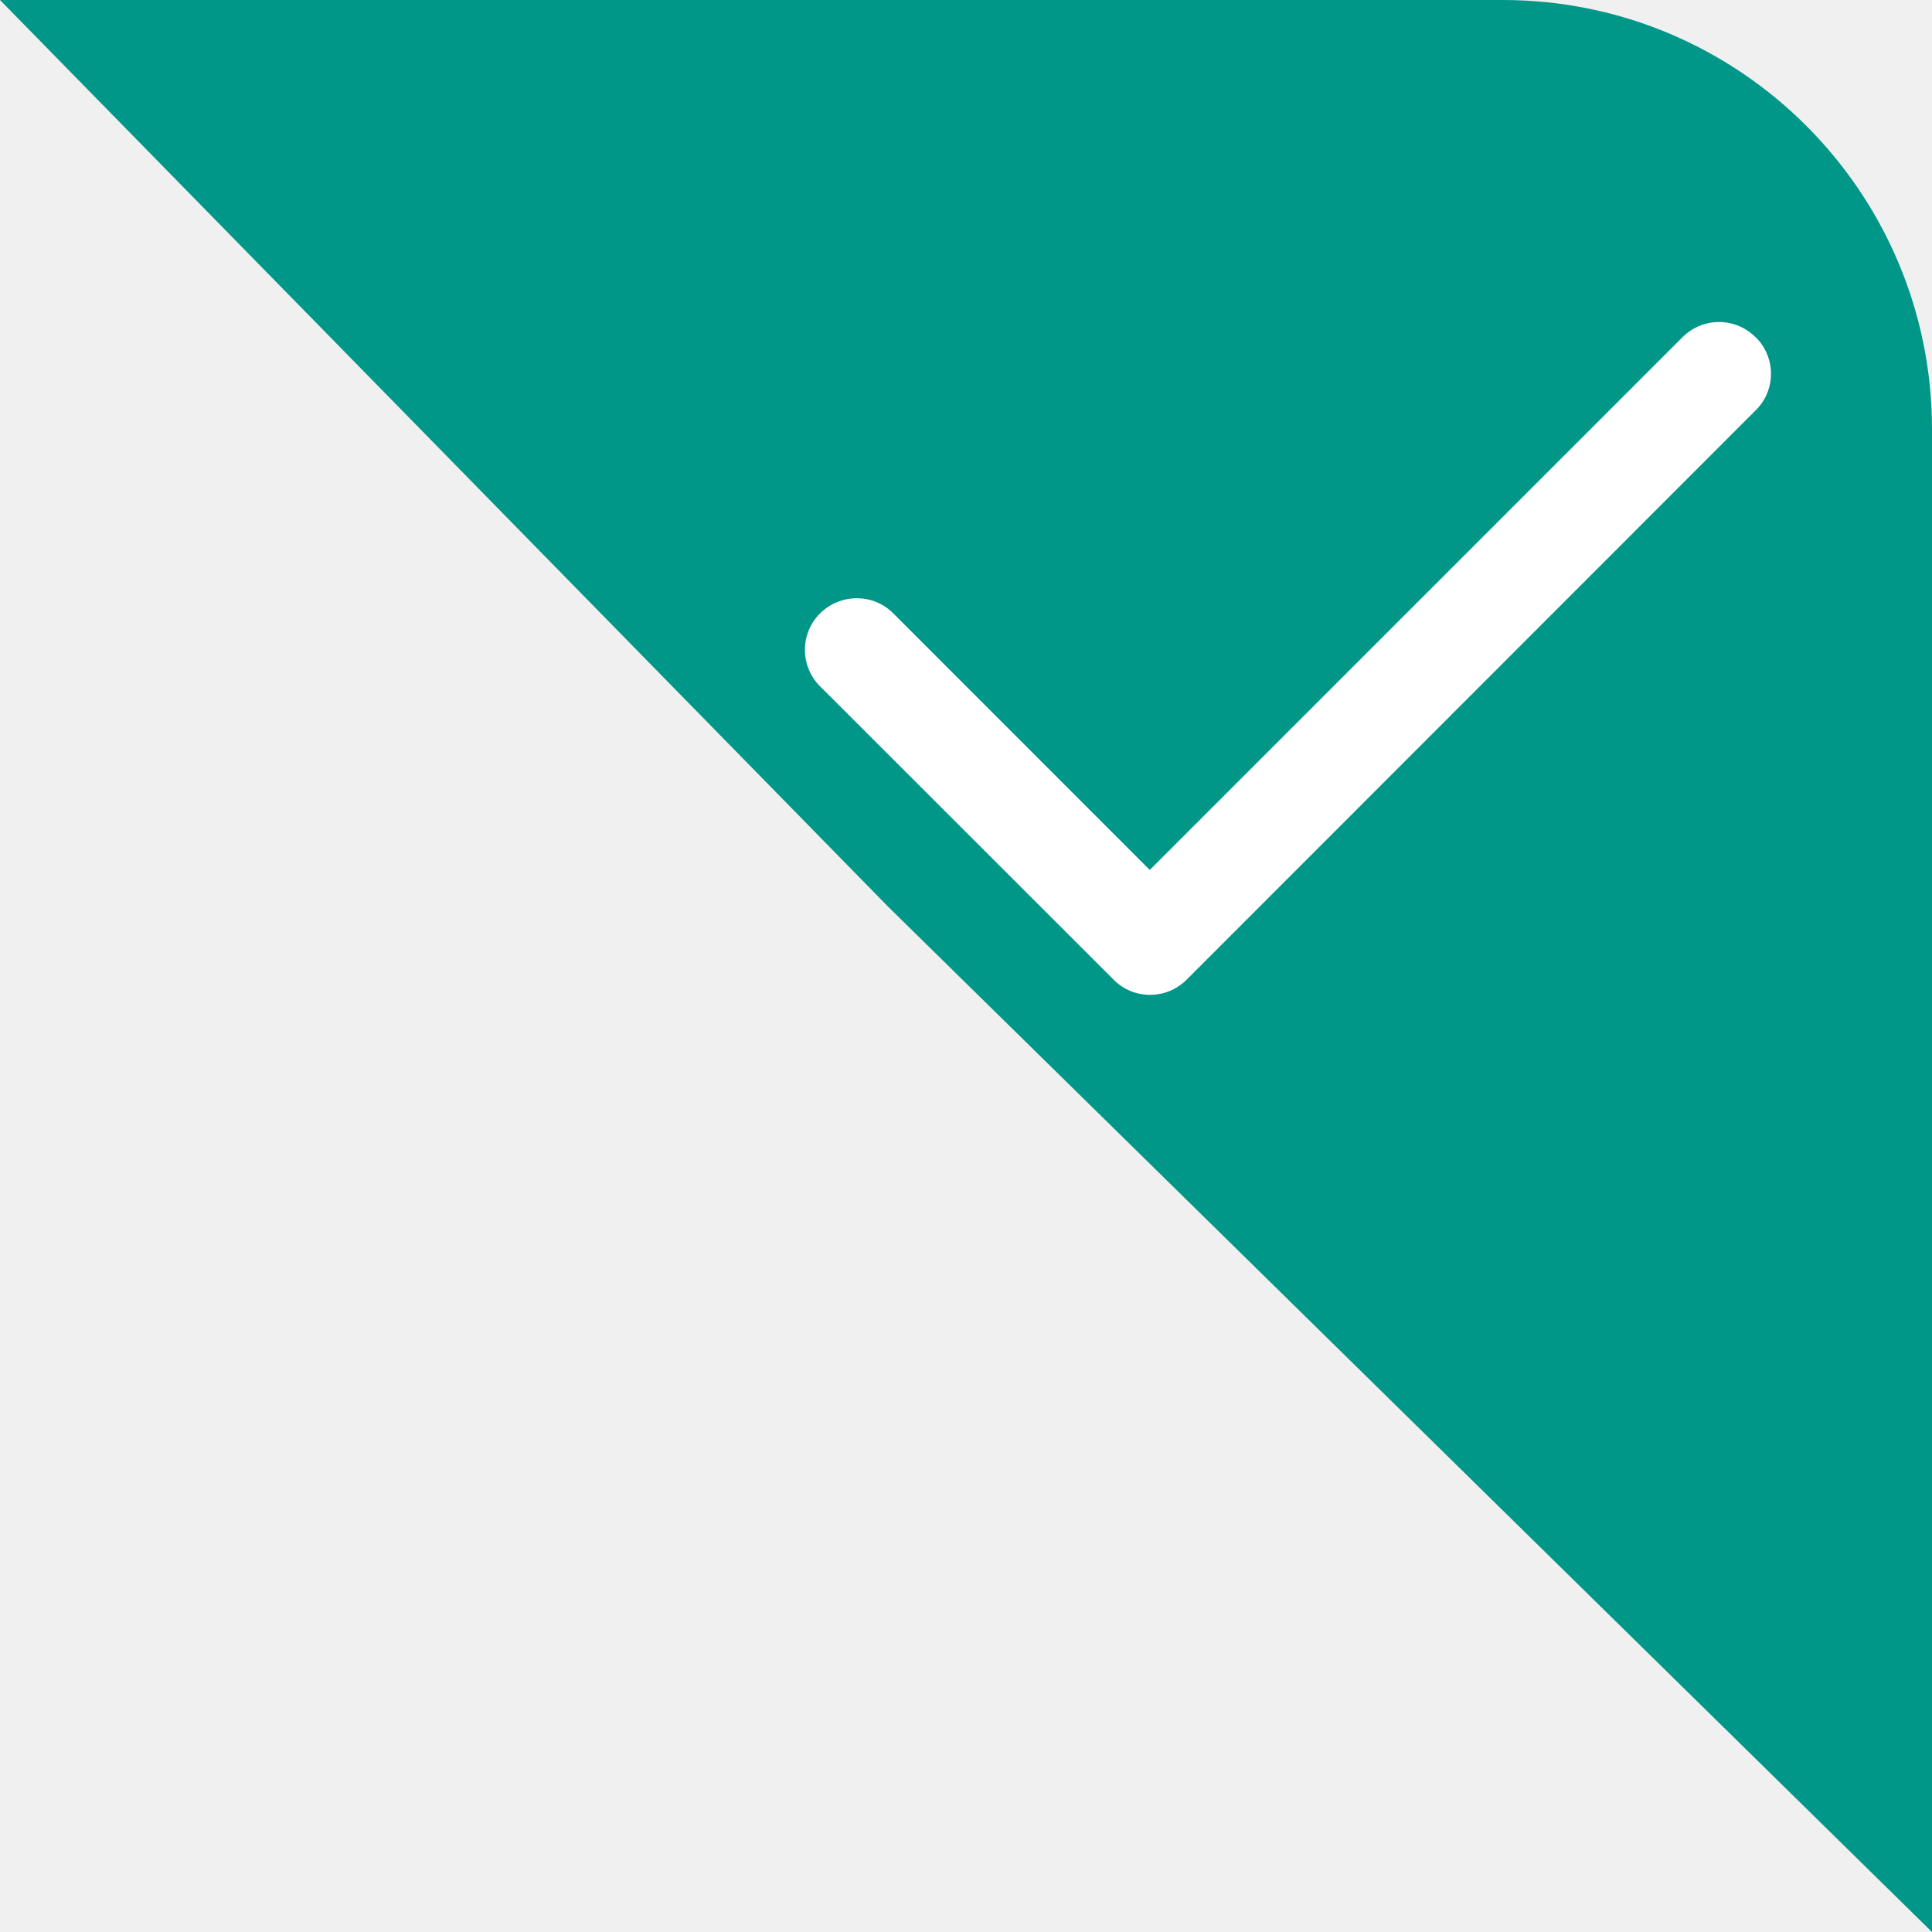
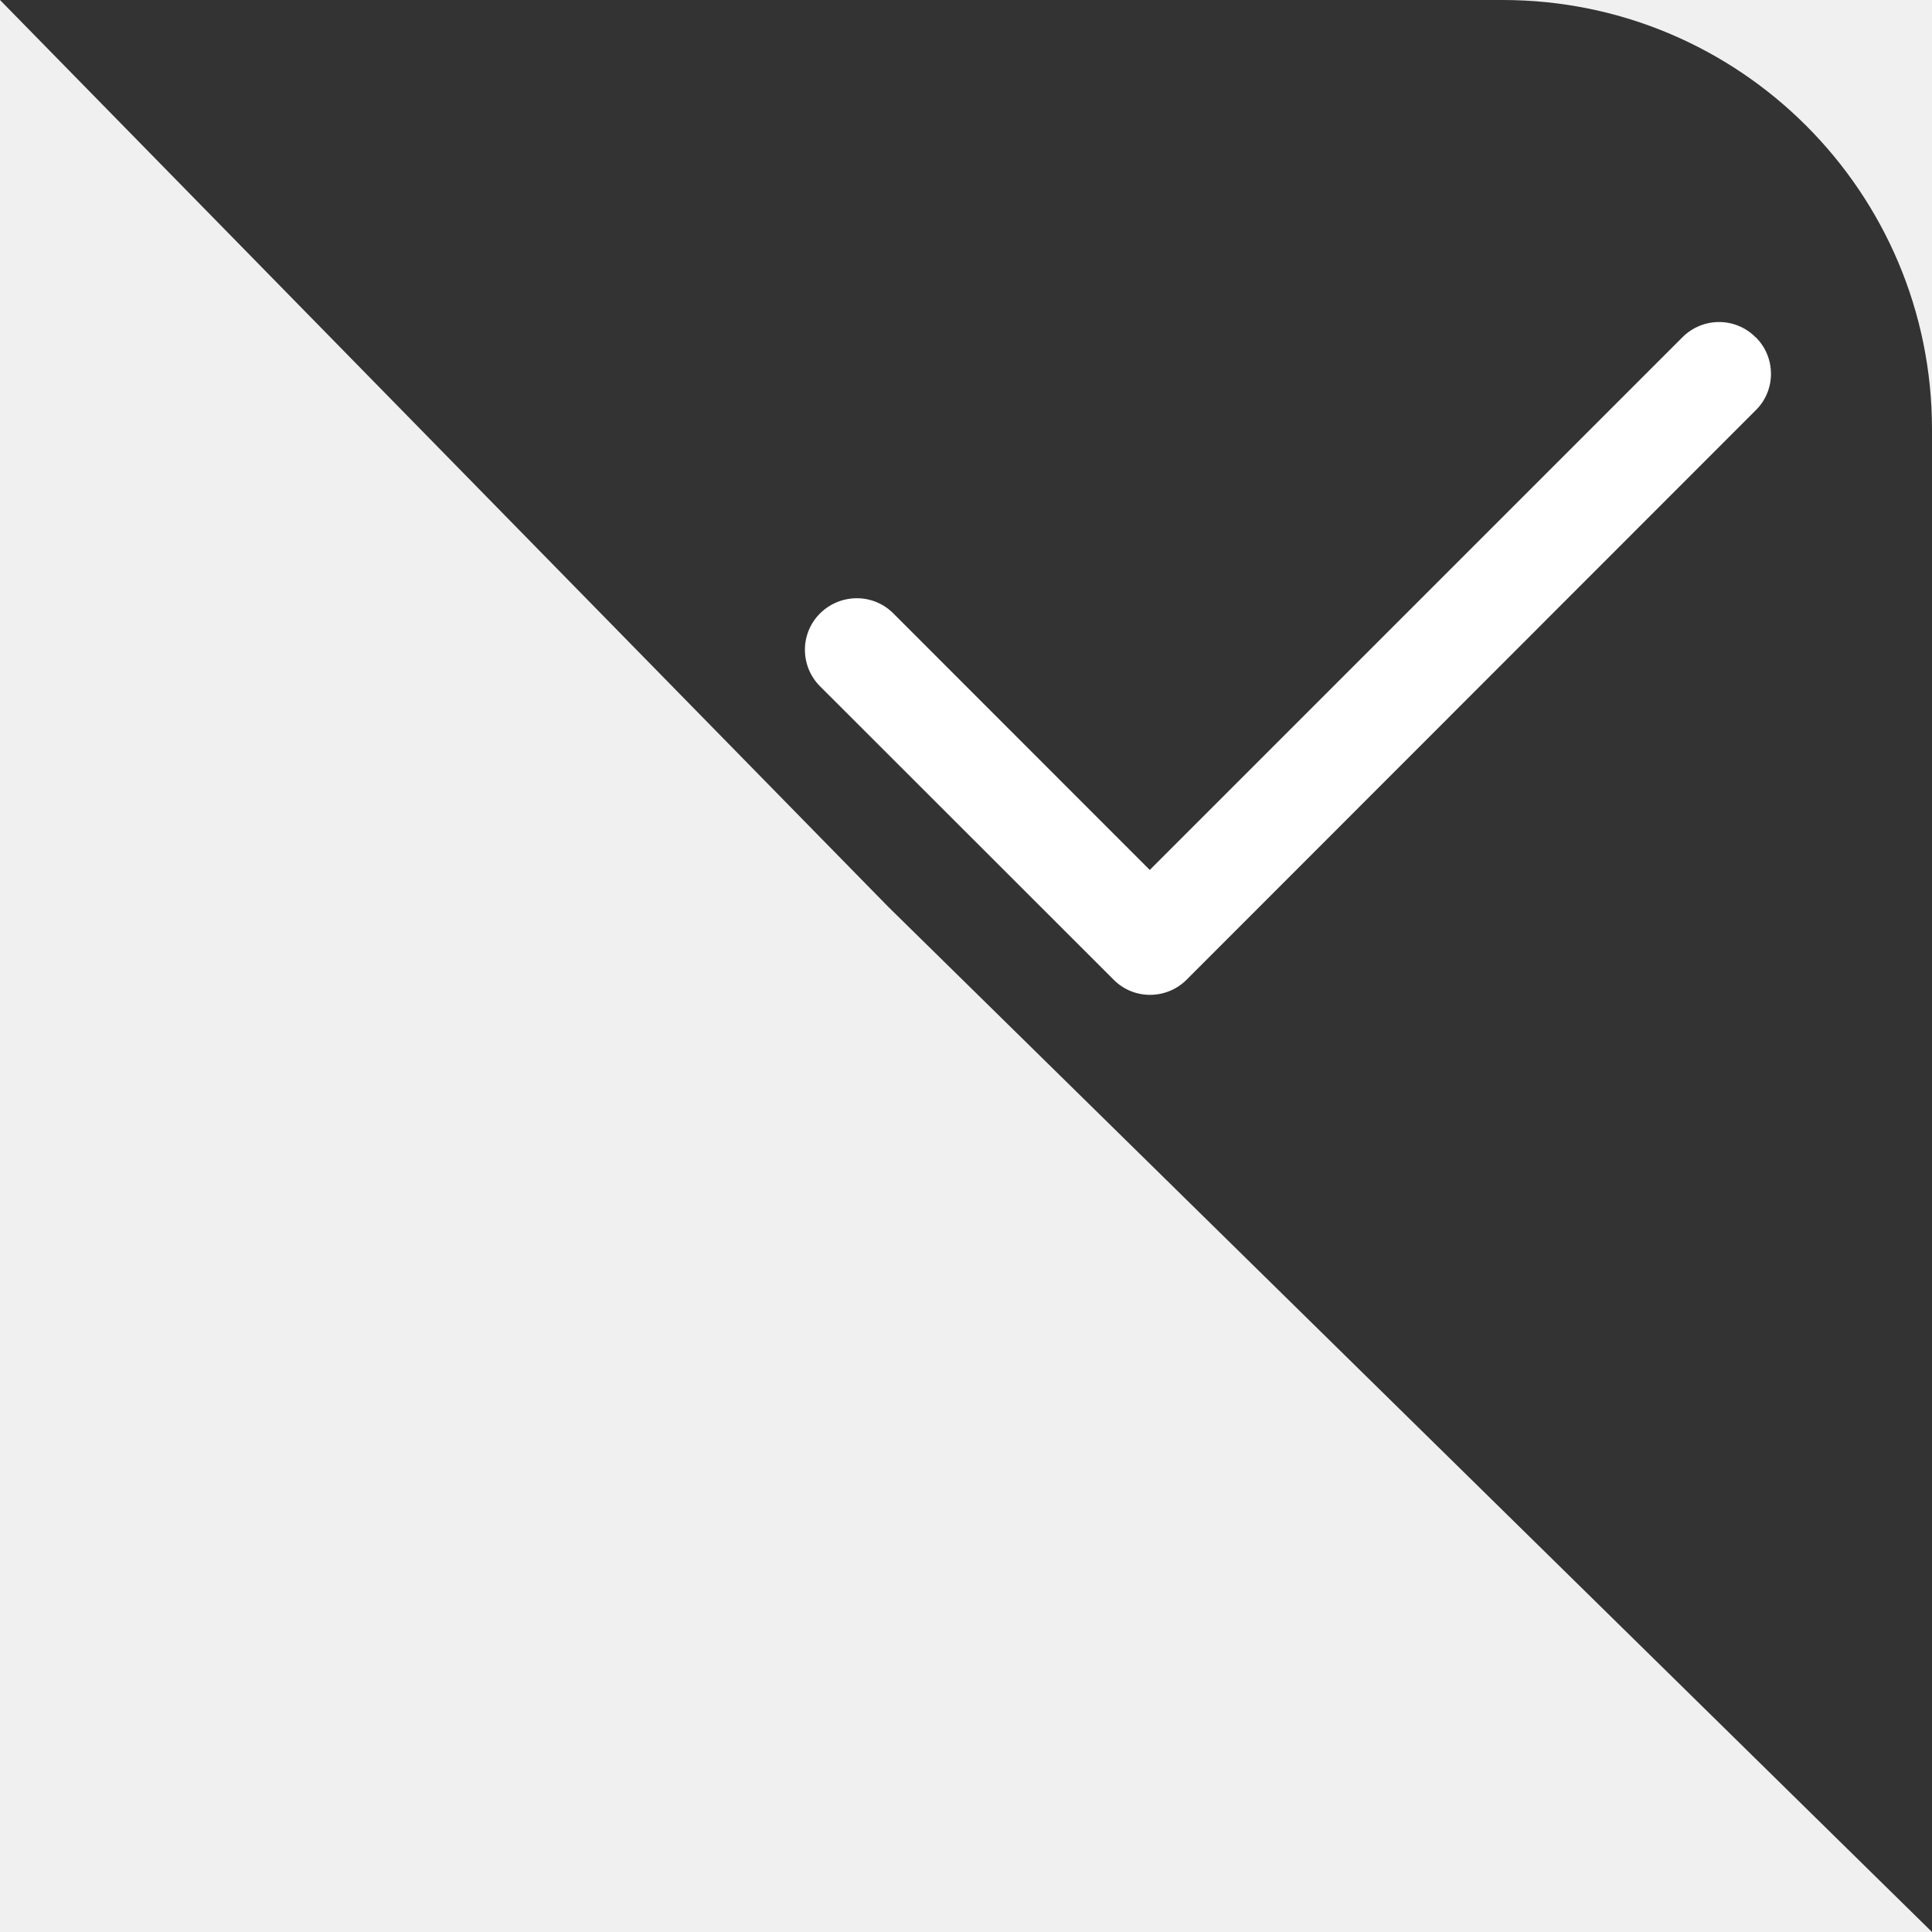
<svg xmlns="http://www.w3.org/2000/svg" width="18" height="18" viewBox="0 0 18 18" fill="none">
-   <path d="M0 0H14C16.209 0 18 1.791 18 4V18L8.278 8.451L0 0Z" fill="#009688" />
+   <path d="M0 0H14C16.209 0 18 1.791 18 4V18L8.278 8.451L0 0Z" fill="#333333" />
  <path d="M16.358 3.142C16.547 3.33 16.547 3.636 16.358 3.822L11.056 9.127C10.867 9.316 10.561 9.316 10.375 9.127L7.641 6.395C7.452 6.207 7.452 5.901 7.641 5.714C7.83 5.528 8.135 5.526 8.322 5.714L10.712 8.105L15.675 3.142C15.864 2.953 16.169 2.953 16.356 3.142H16.358Z" fill="white" />
</svg>
